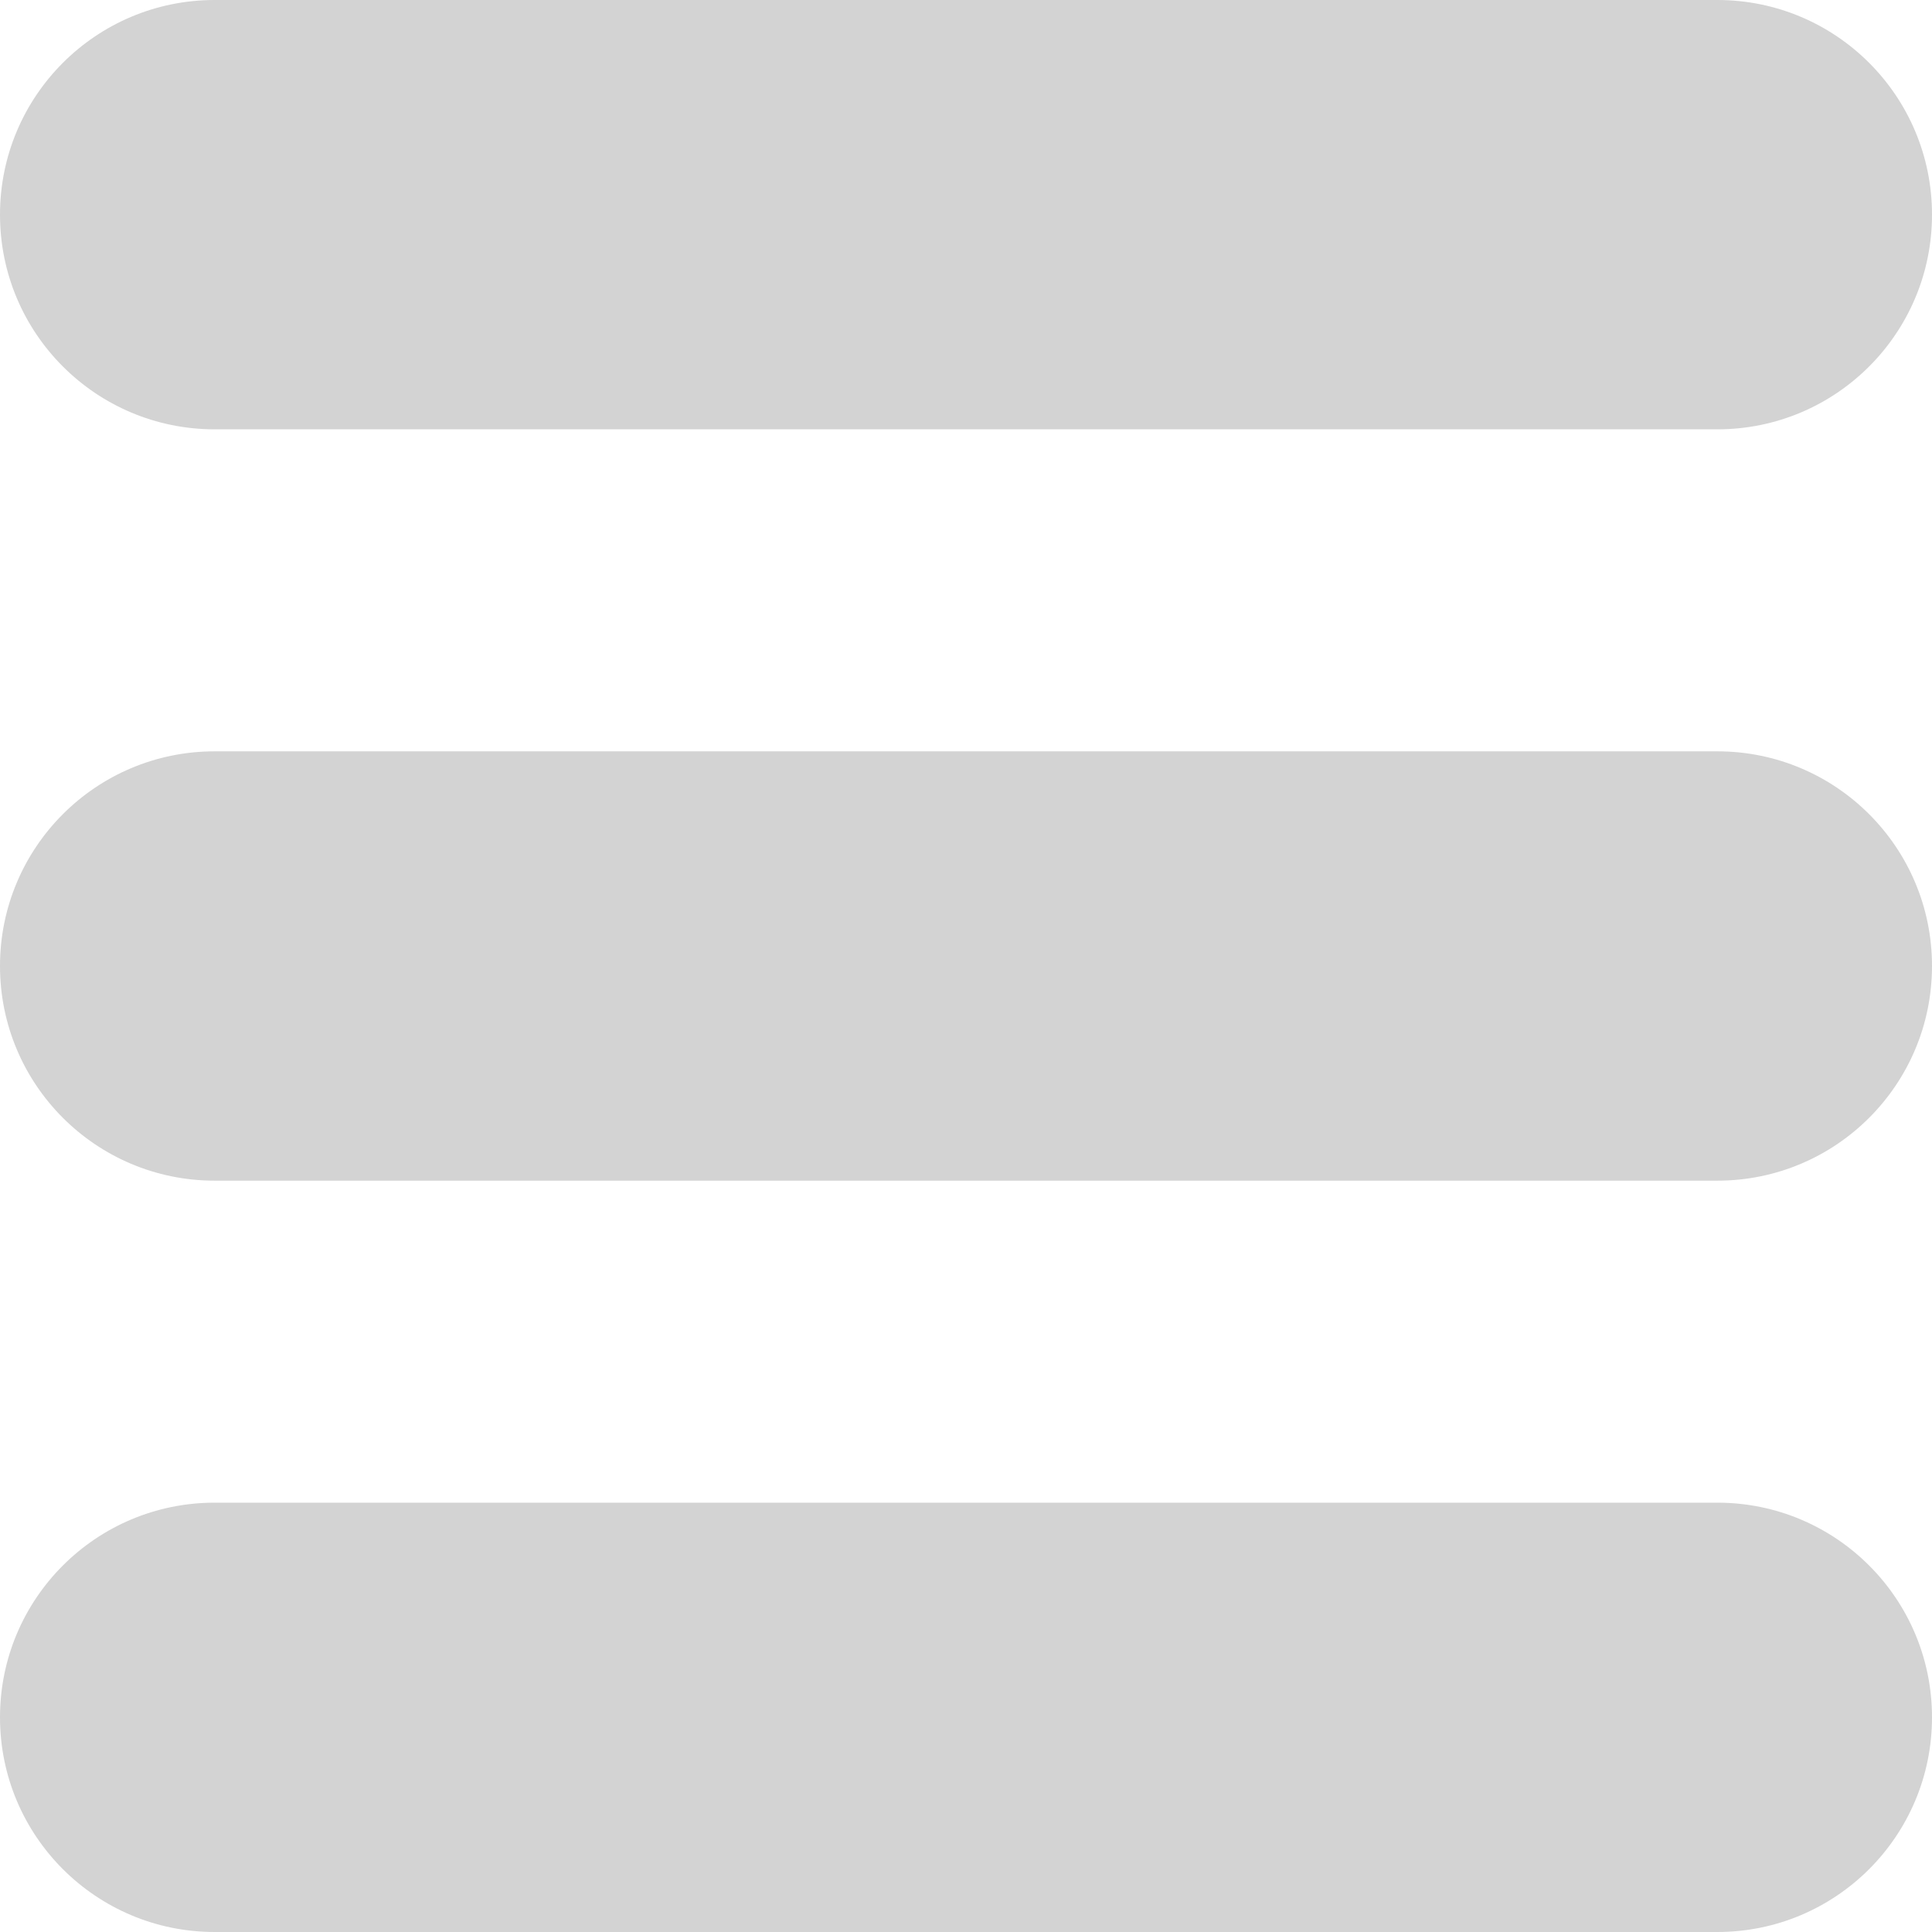
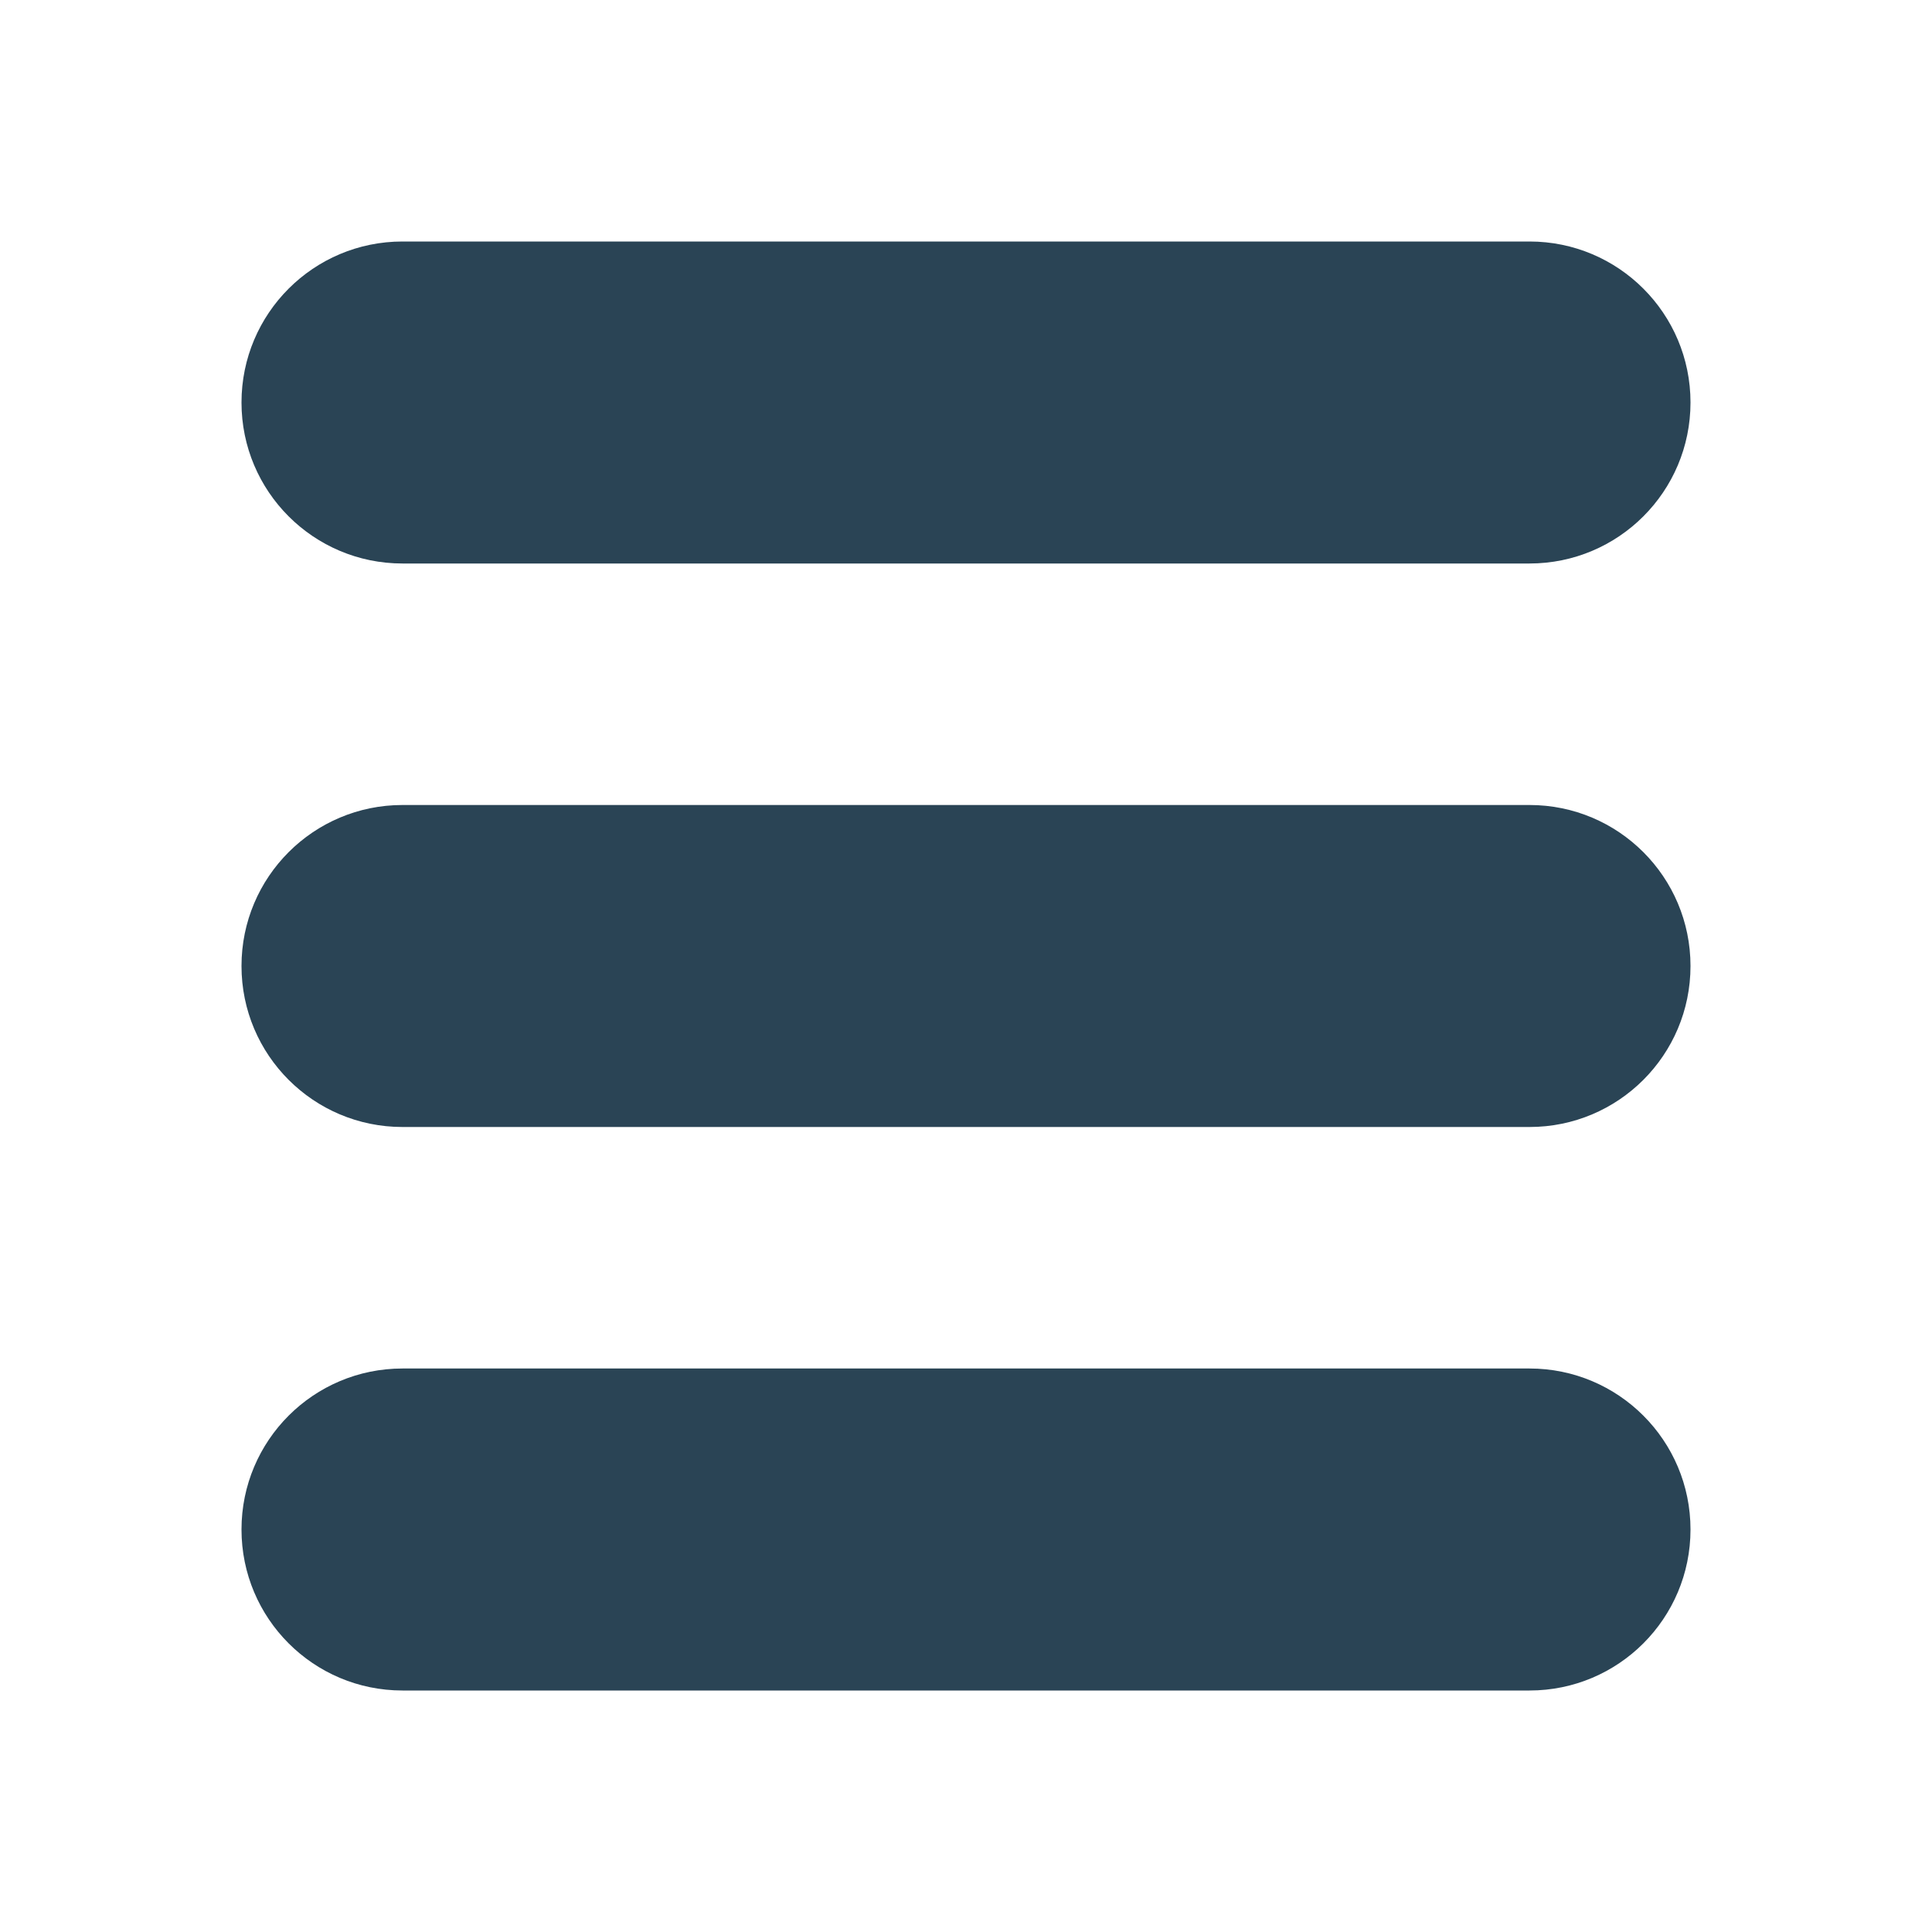
- <svg xmlns="http://www.w3.org/2000/svg" width="18" height="18" viewBox="0 0 18 18" fill="none">
-   <path fill-rule="evenodd" clip-rule="evenodd" d="M0 2C0 0.895 0.895 0 2 0H16C17.105 0 18 0.895 18 2C18 3.105 17.105 4 16 4H2C0.895 4 0 3.105 0 2ZM0 9C0 7.895 0.895 7 2 7H16C17.105 7 18 7.895 18 9C18 10.105 17.105 11 16 11H2C0.895 11 0 10.105 0 9ZM2 14C0.895 14 0 14.895 0 16C0 17.105 0.895 18 2 18H16C17.105 18 18 17.105 18 16C18 14.895 17.105 14 16 14H2Z" fill="#D3D3D3" />
+ <svg xmlns="http://www.w3.org/2000/svg" width="24" height="24" viewBox="0 0 24 24" fill="none">
+   <path fill-rule="evenodd" clip-rule="evenodd" d="M3 5C3 3.895 3.895 3 5 3H19C20.105 3 21 3.895 21 5C21 6.105 20.105 7 19 7H5C3.895 7 3 6.105 3 5ZM3 12C3 10.895 3.895 10 5 10H19C20.105 10 21 10.895 21 12C21 13.105 20.105 14 19 14H5C3.895 14 3 13.105 3 12ZM5 17C3.895 17 3 17.895 3 19C3 20.105 3.895 21 5 21H19C20.105 21 21 20.105 21 19C21 17.895 20.105 17 19 17H5Z" fill="#2A4455" />
</svg>
